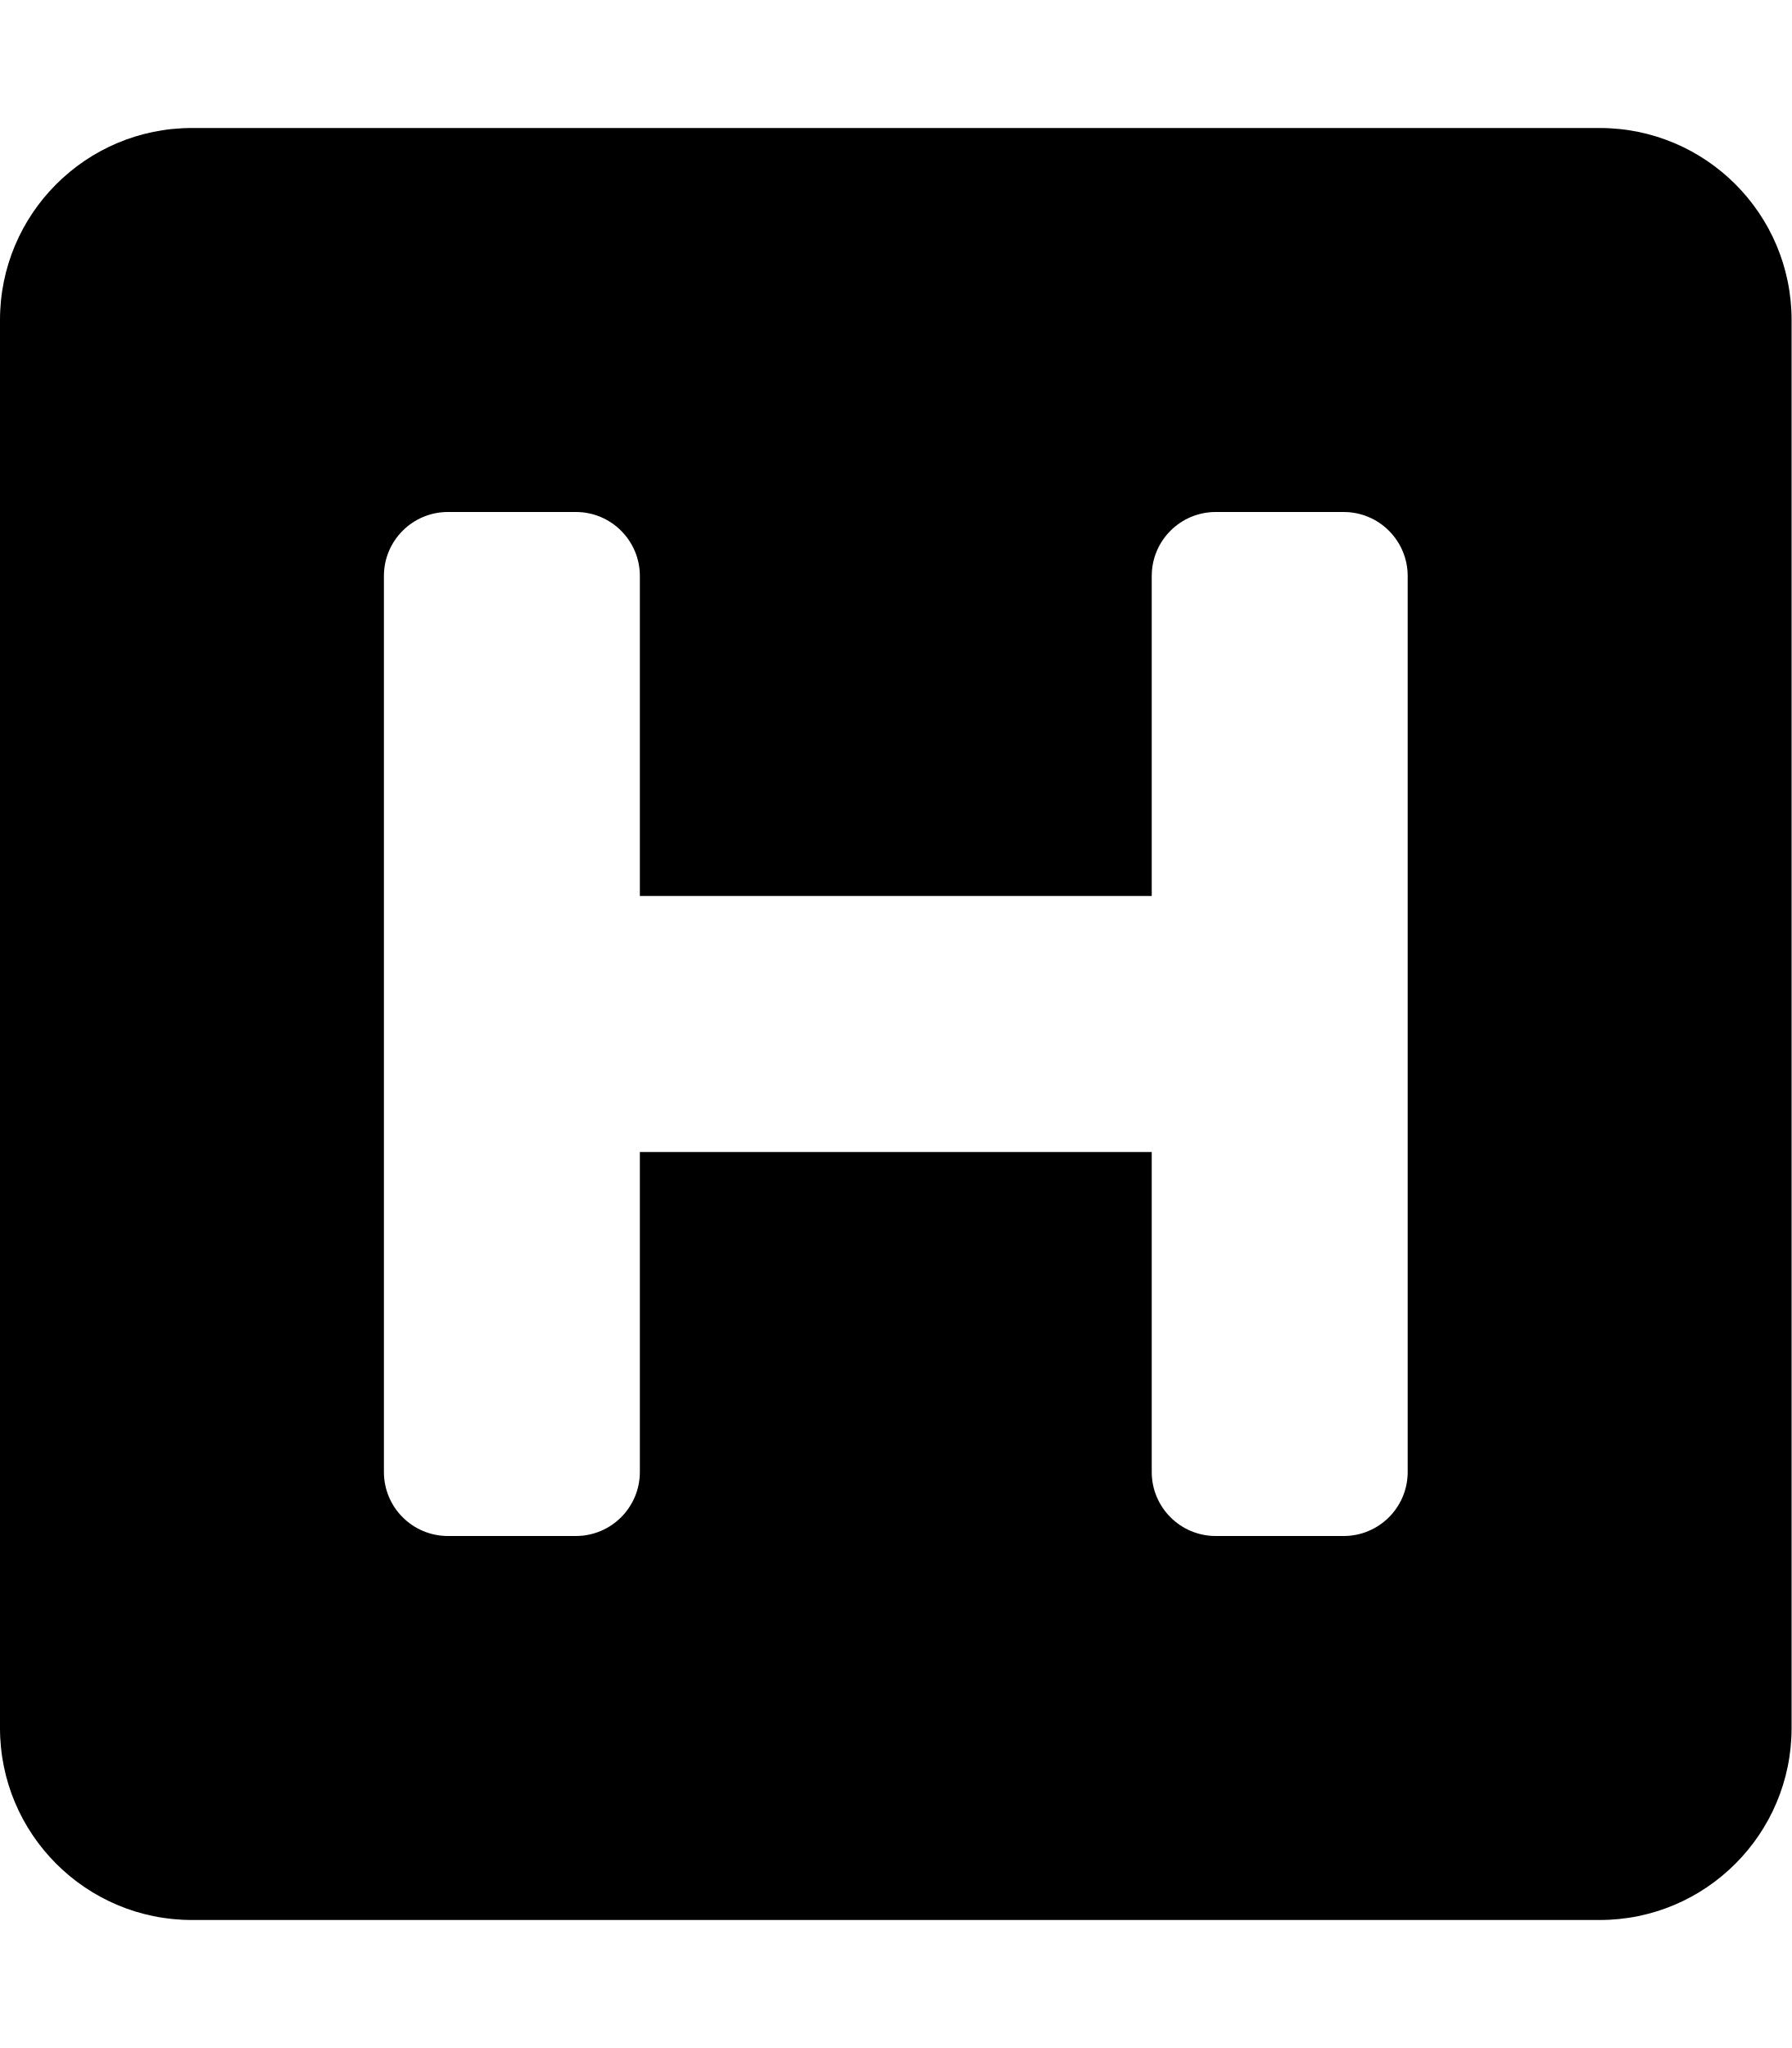
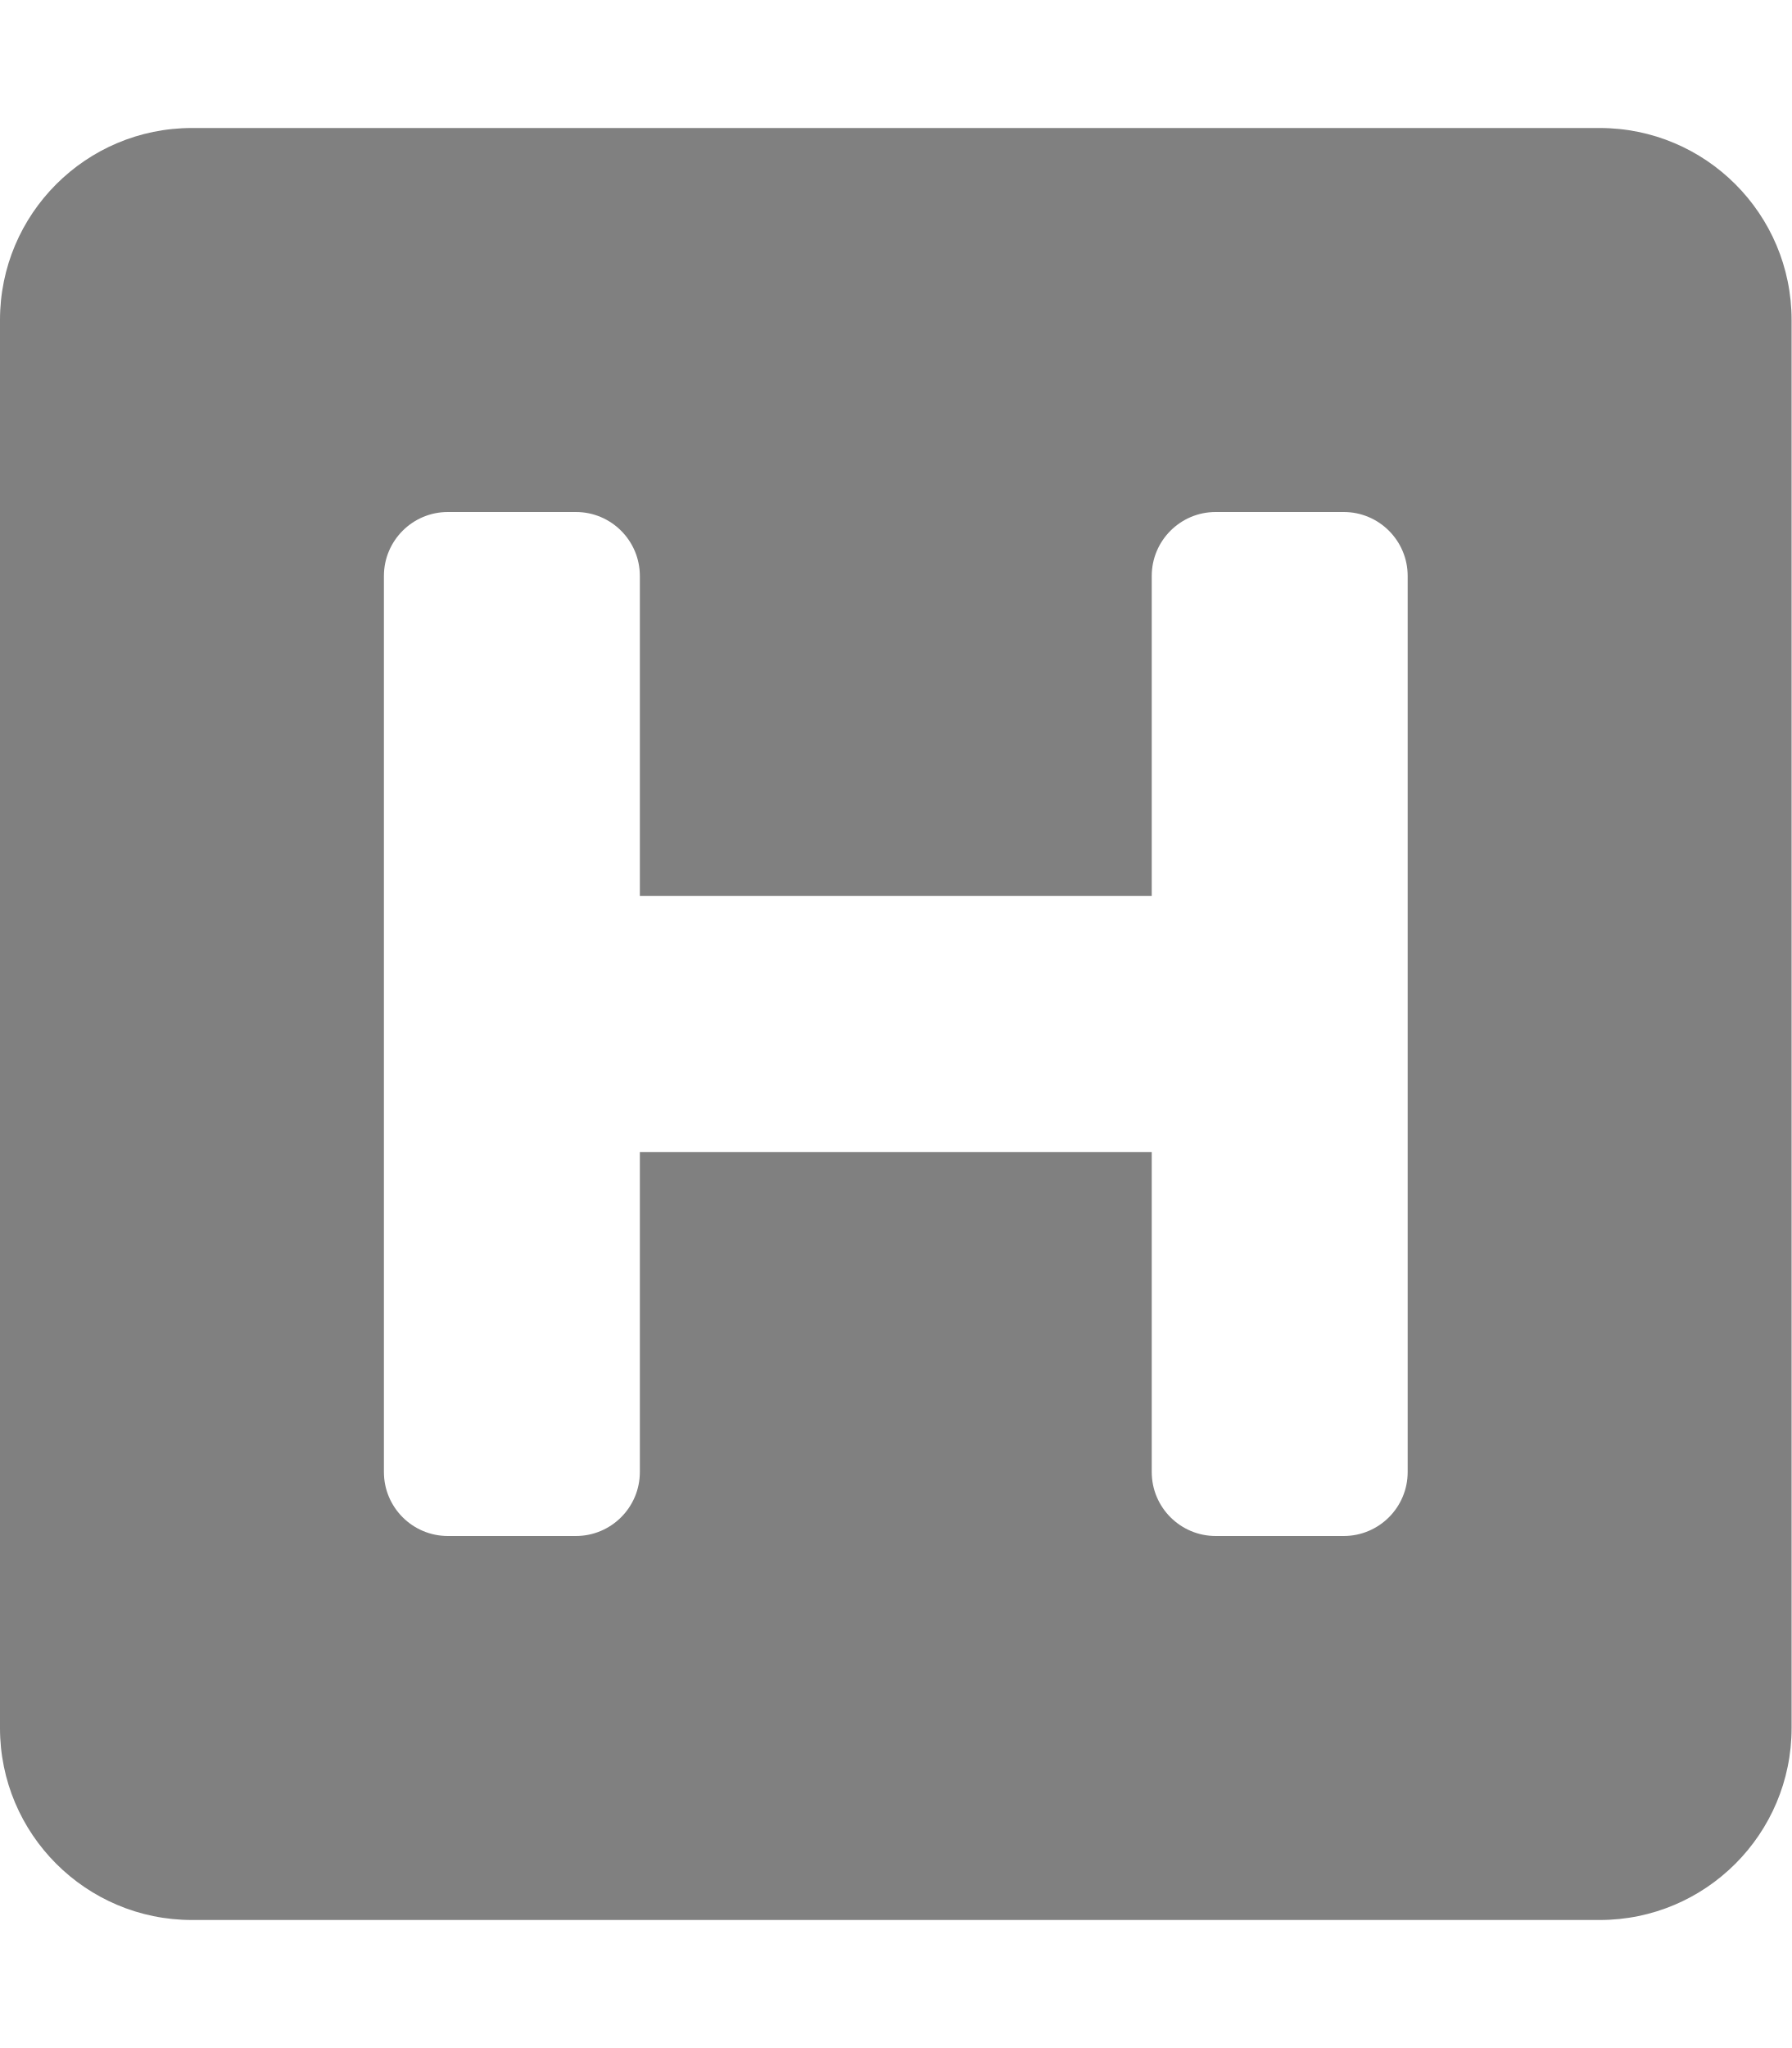
<svg xmlns="http://www.w3.org/2000/svg" aria-hidden="true" focusable="false" data-prefix="fas" data-icon="h-square" class="svg-inline--fa fa-h-square fa-w-14" role="img" viewBox="0 0 448 512">
-   <path fill="currentColor" d="M448 80v352c0 26.51-21.49 48-48 48H48c-26.51 0-48-21.49-48-48V80c0-26.51 21.49-48 48-48h352c26.51 0 48 21.49 48 48zm-112 48h-32c-8.837 0-16 7.163-16 16v80H160v-80c0-8.837-7.163-16-16-16h-32c-8.837 0-16 7.163-16 16v224c0 8.837 7.163 16 16 16h32c8.837 0 16-7.163 16-16v-80h128v80c0 8.837 7.163 16 16 16h32c8.837 0 16-7.163 16-16V144c0-8.837-7.163-16-16-16z" />
+   <path fill="grey" d="M448 80v352c0 26.51-21.49 48-48 48H48c-26.51 0-48-21.49-48-48V80c0-26.51 21.49-48 48-48h352c26.51 0 48 21.49 48 48zm-112 48h-32c-8.837 0-16 7.163-16 16v80H160v-80c0-8.837-7.163-16-16-16h-32c-8.837 0-16 7.163-16 16v224c0 8.837 7.163 16 16 16h32c8.837 0 16-7.163 16-16v-80h128v80c0 8.837 7.163 16 16 16h32c8.837 0 16-7.163 16-16V144c0-8.837-7.163-16-16-16z" />
</svg>
